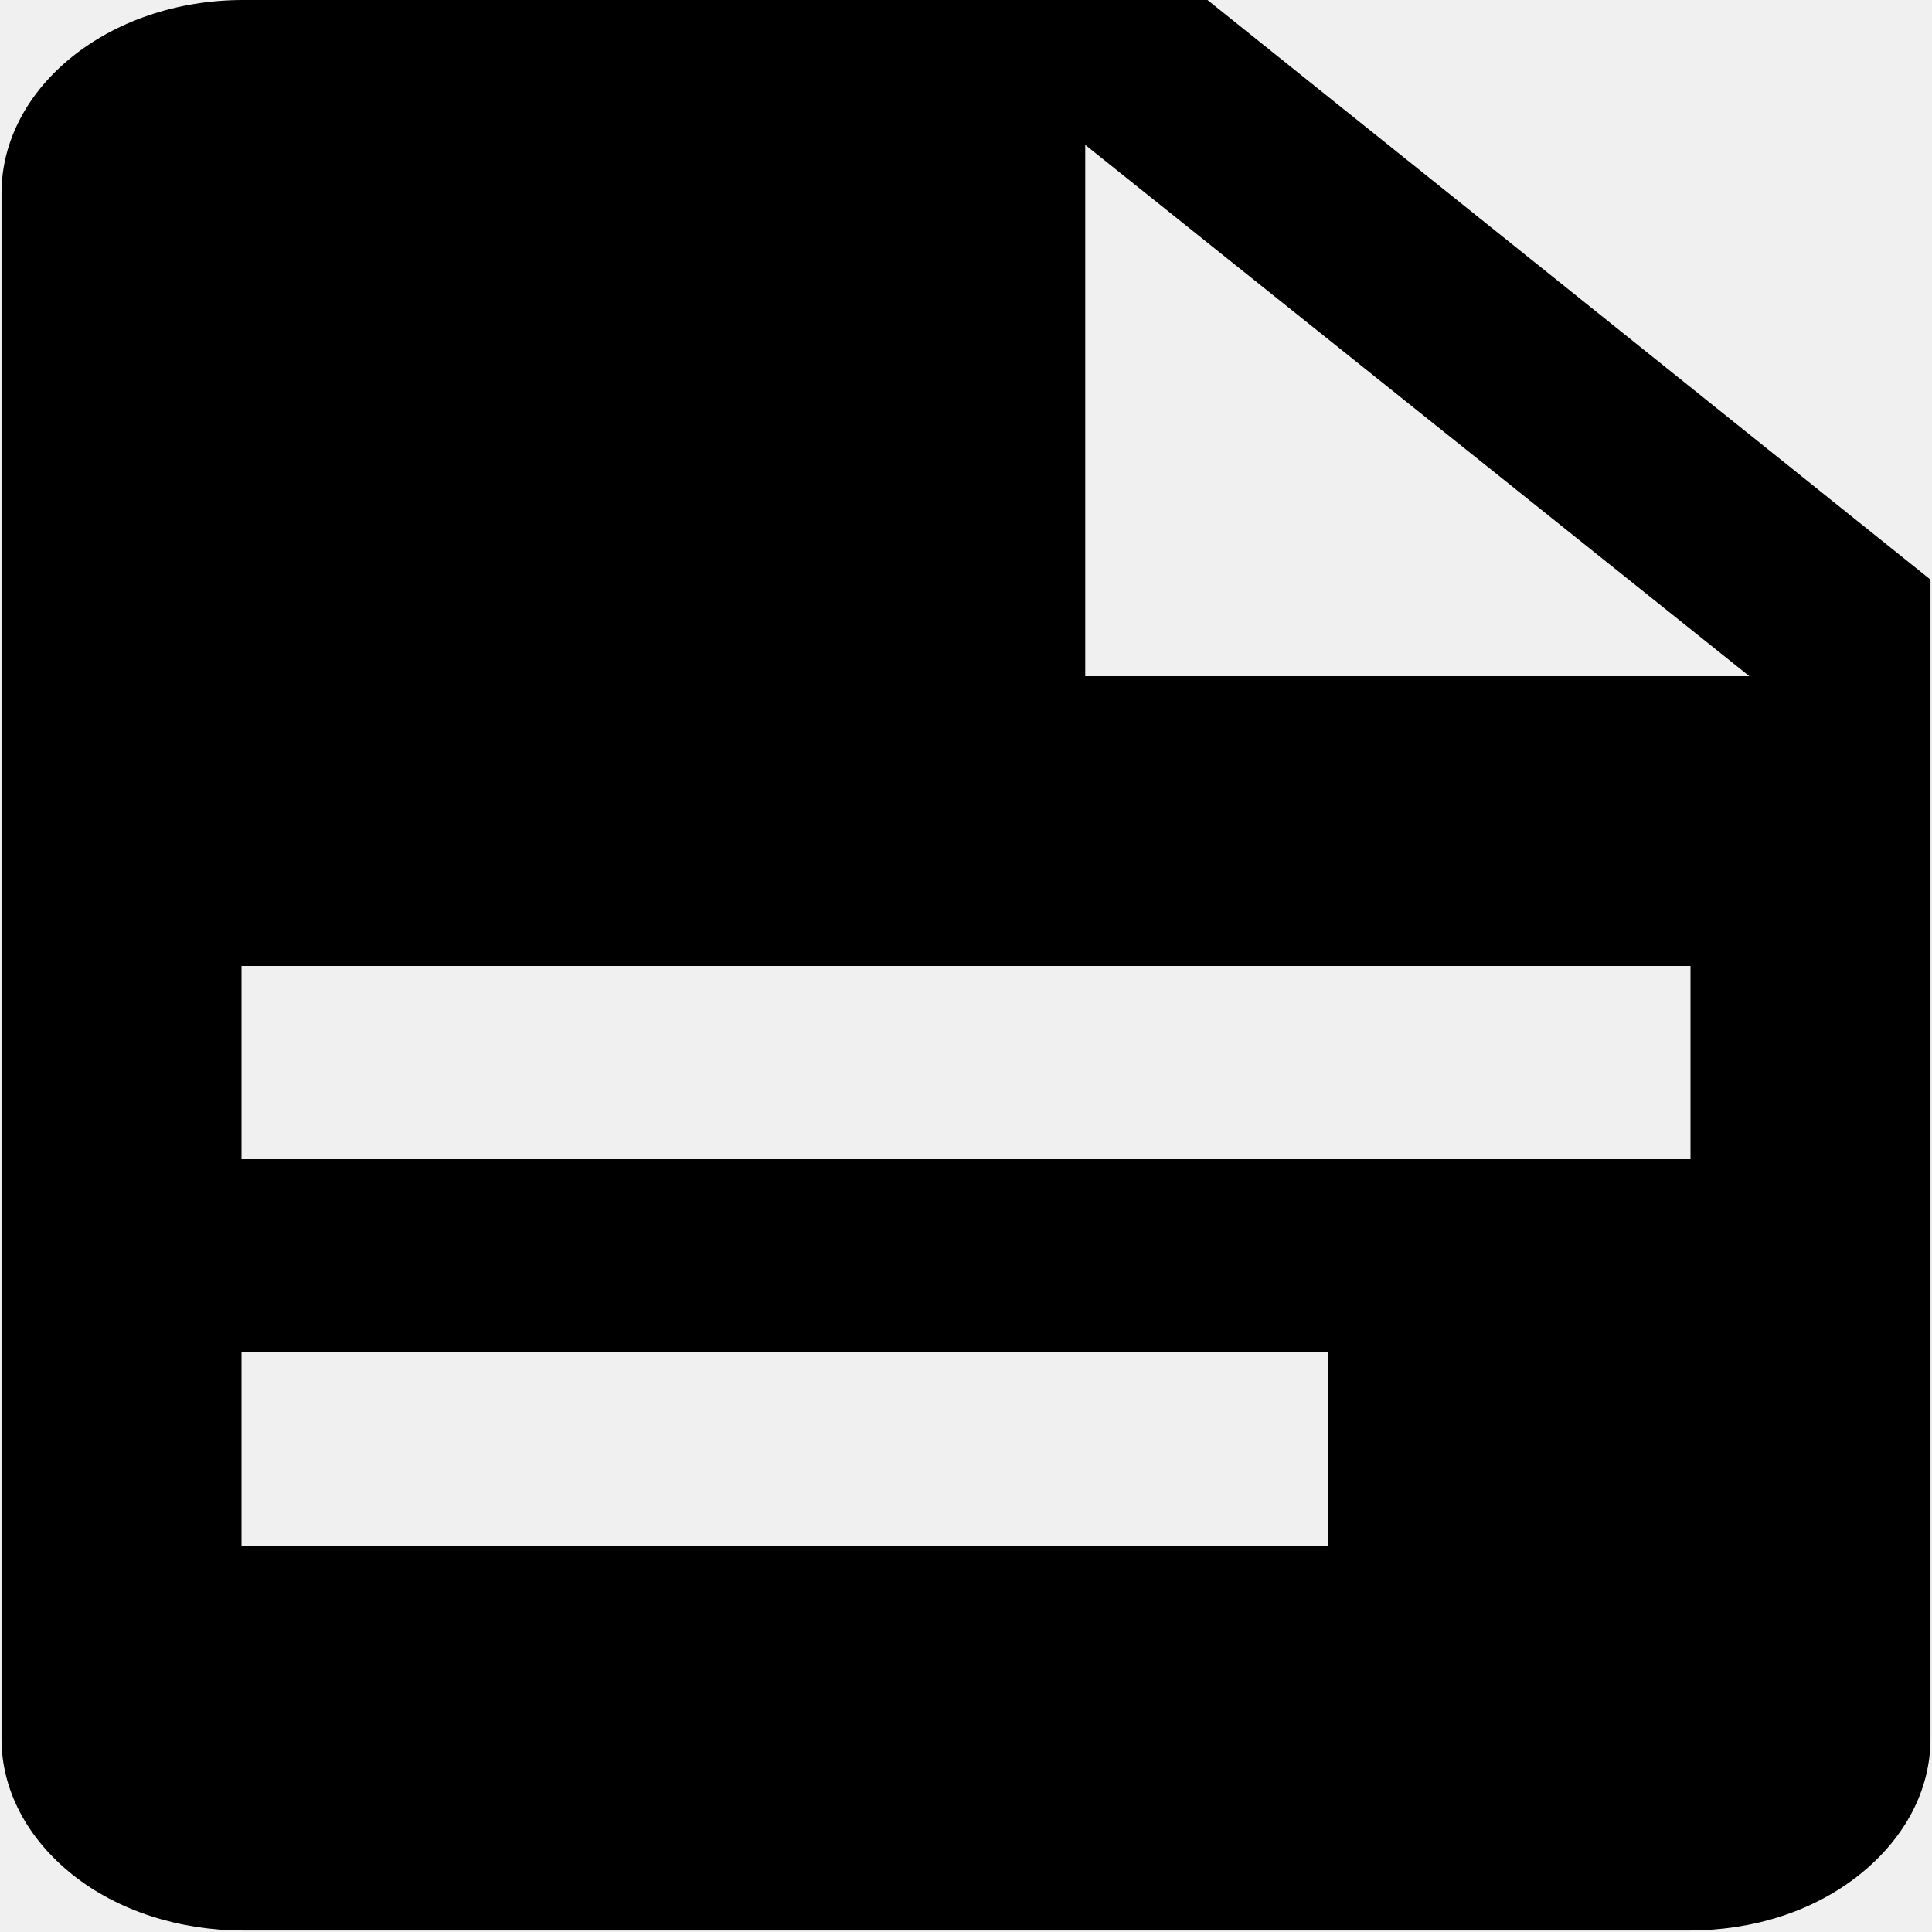
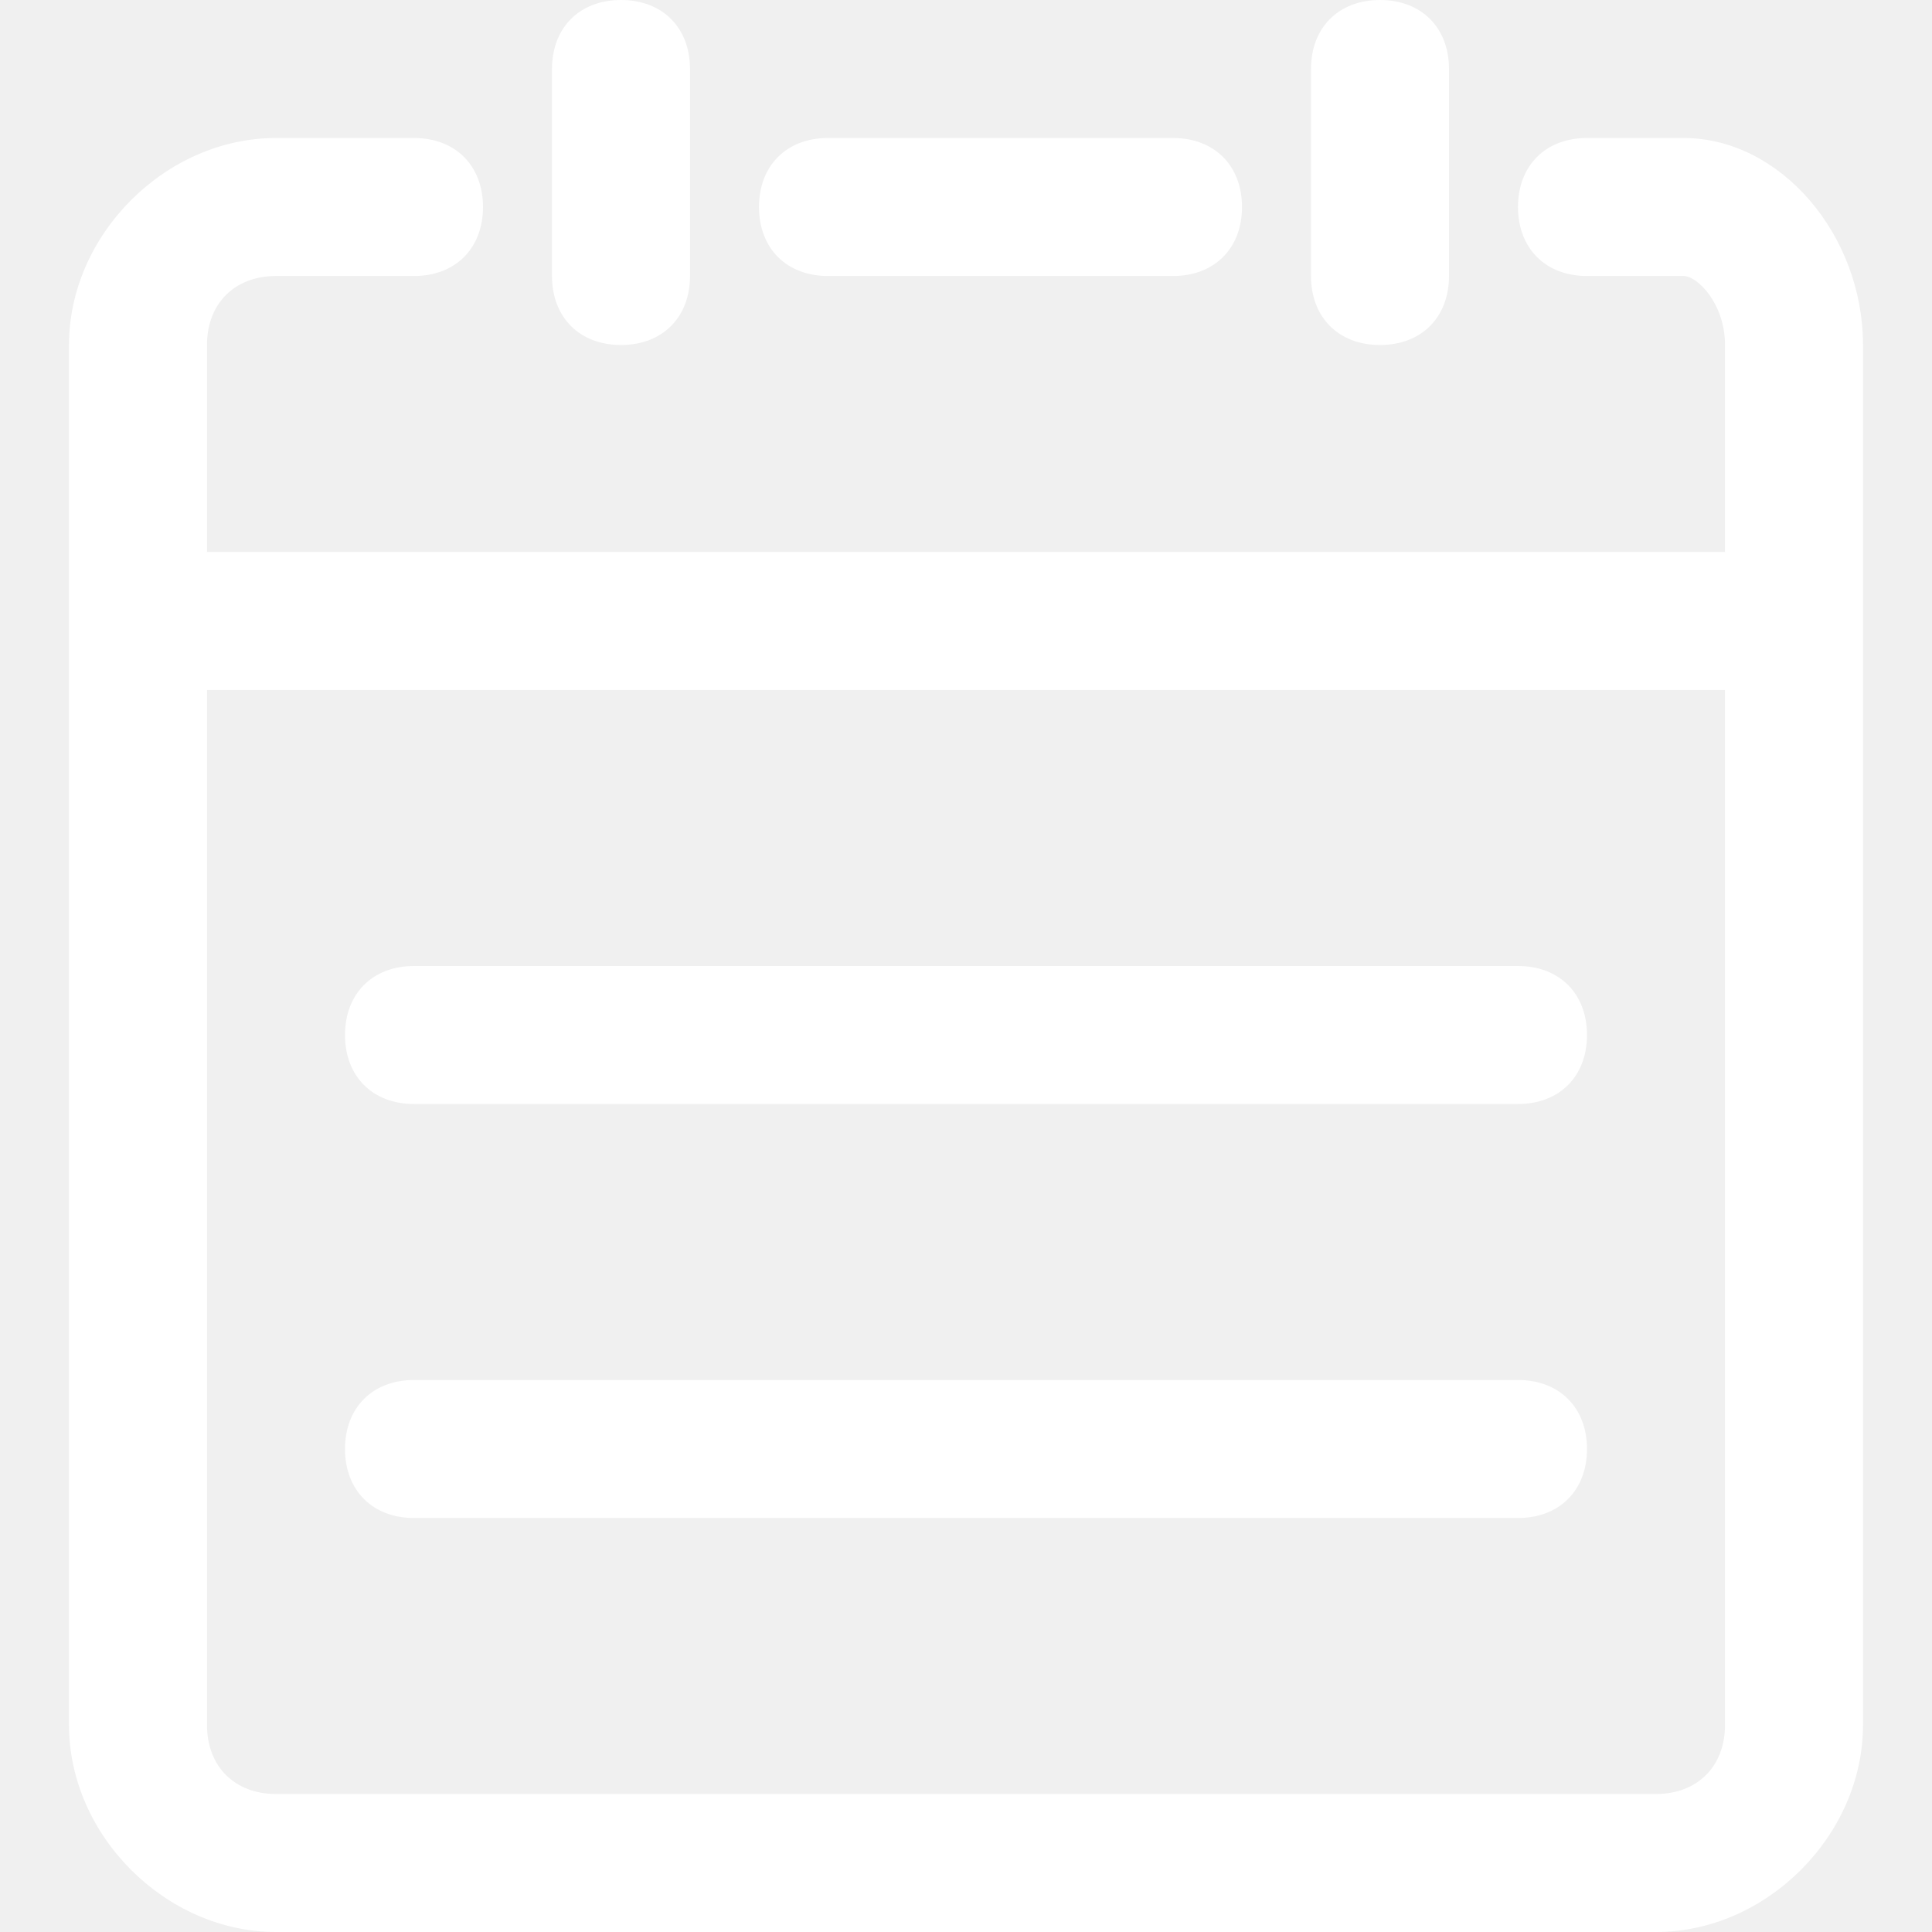
- <svg xmlns="http://www.w3.org/2000/svg" width="128" height="128">
-   <path d="M72 44.8h43.9l-44-35.2v35.2zM16 0h64l47.9 38.4v76.8c0 3.4-1.7 6.6-4.7 9-3 2.4-7 3.7-11.3 3.7H16.1c-4.2 0-8.3-1.3-11.3-3.7-3-2.4-4.7-5.6-4.7-9V12.8C.1 5.8 7.2 0 16.1 0zm72 102.4V89.6H16v12.8h72zm24-25.6V64H16v12.8h96z" />
+ <svg xmlns="http://www.w3.org/2000/svg" width="14px" height="14px" viewBox="0 0 14 14" version="1.1">
+   <g id="教师信息管理" stroke="none" stroke-width="1" fill="none" fill-rule="evenodd">
+     <g transform="translate(-57, -181)" fill-rule="nonzero" id="nav">
+       <g transform="translate(-1, 0)">
+         <g id="学生信息管理" transform="translate(2, 160)">
+           <g id="sidebar/1">
+             <g id="列表" transform="translate(55, 20)">
+               <rect id="矩形" fill="#000000" opacity="0" x="0" y="0" width="16" height="16" />
+               <path d="M5.5,3.5 C5.8,3.5 6,3.3 6,3 L6,1.5 C6,1.2 5.8,1 5.5,1 C5.2,1 5,1.2 5,1.5 L5,3 C5,3.3 5.2,3.5 5.5,3.5 Z M11,3.5 C11.3,3.5 11.5,3.3 11.5,3 L11.5,1.5 C11.5,1.2 11.3,1 11,1 C10.7,1 10.5,1.2 10.5,1.5 L10.5,3 C10.5,3.3 10.7,3.5 11,3.5 Z M13.5,13.5 C13.5,13.8 13.3,14 13,14 L3,14 C2.7,14 2.5,13.8 2.5,13.5 L2.5,6 L13.5,6 L13.5,13.5 Z M13.2,2 L12.5,2 C12.2,2 12,2.2 12,2.5 C12,2.8 12.2,3 12.5,3 L13.2,3 C13.3,3 13.5,3.2 13.5,3.5 L13.5,5 L2.5,5 L2.5,3.5 C2.5,3.2 2.7,3 3,3 L4,3 C4.3,3 4.5,2.8 4.5,2.5 C4.5,2.2 4.3,2 4,2 L3,2 C2.2,2 1.5,2.7 1.5,3.5 L1.5,13.5 C1.5,14.3 2.2,15 3,15 L13,15 C13.8,15 14.5,14.3 14.5,13.5 L14.5,3.5 C14.5,2.7 13.9,2 13.2,2 Z M7,3 L9.5,3 C9.8,3 10,2.8 10,2.5 C10,2.2 9.8,2 9.5,2 L7,2 C6.7,2 6.5,2.2 6.5,2.5 C6.5,2.8 6.7,3 7,3 Z M4,12 L12,12 C12.3,12 12.5,11.8 12.5,11.5 C12.5,11.2 12.3,11 12,11 L4,11 C3.7,11 3.5,11.2 3.5,11.5 C3.5,11.8 3.7,12 4,12 Z M4,9 L12,9 C12.3,9 12.5,8.8 12.5,8.5 C12.5,8.2 12.3,8 12,8 L4,8 C3.7,8 3.5,8.2 3.5,8.5 C3.5,8.8 3.7,9 4,9 Z" id="形状" fill="#FFFFFF" />
+             </g>
+           </g>
+         </g>
+       </g>
+     </g>
+   </g>
</svg>
